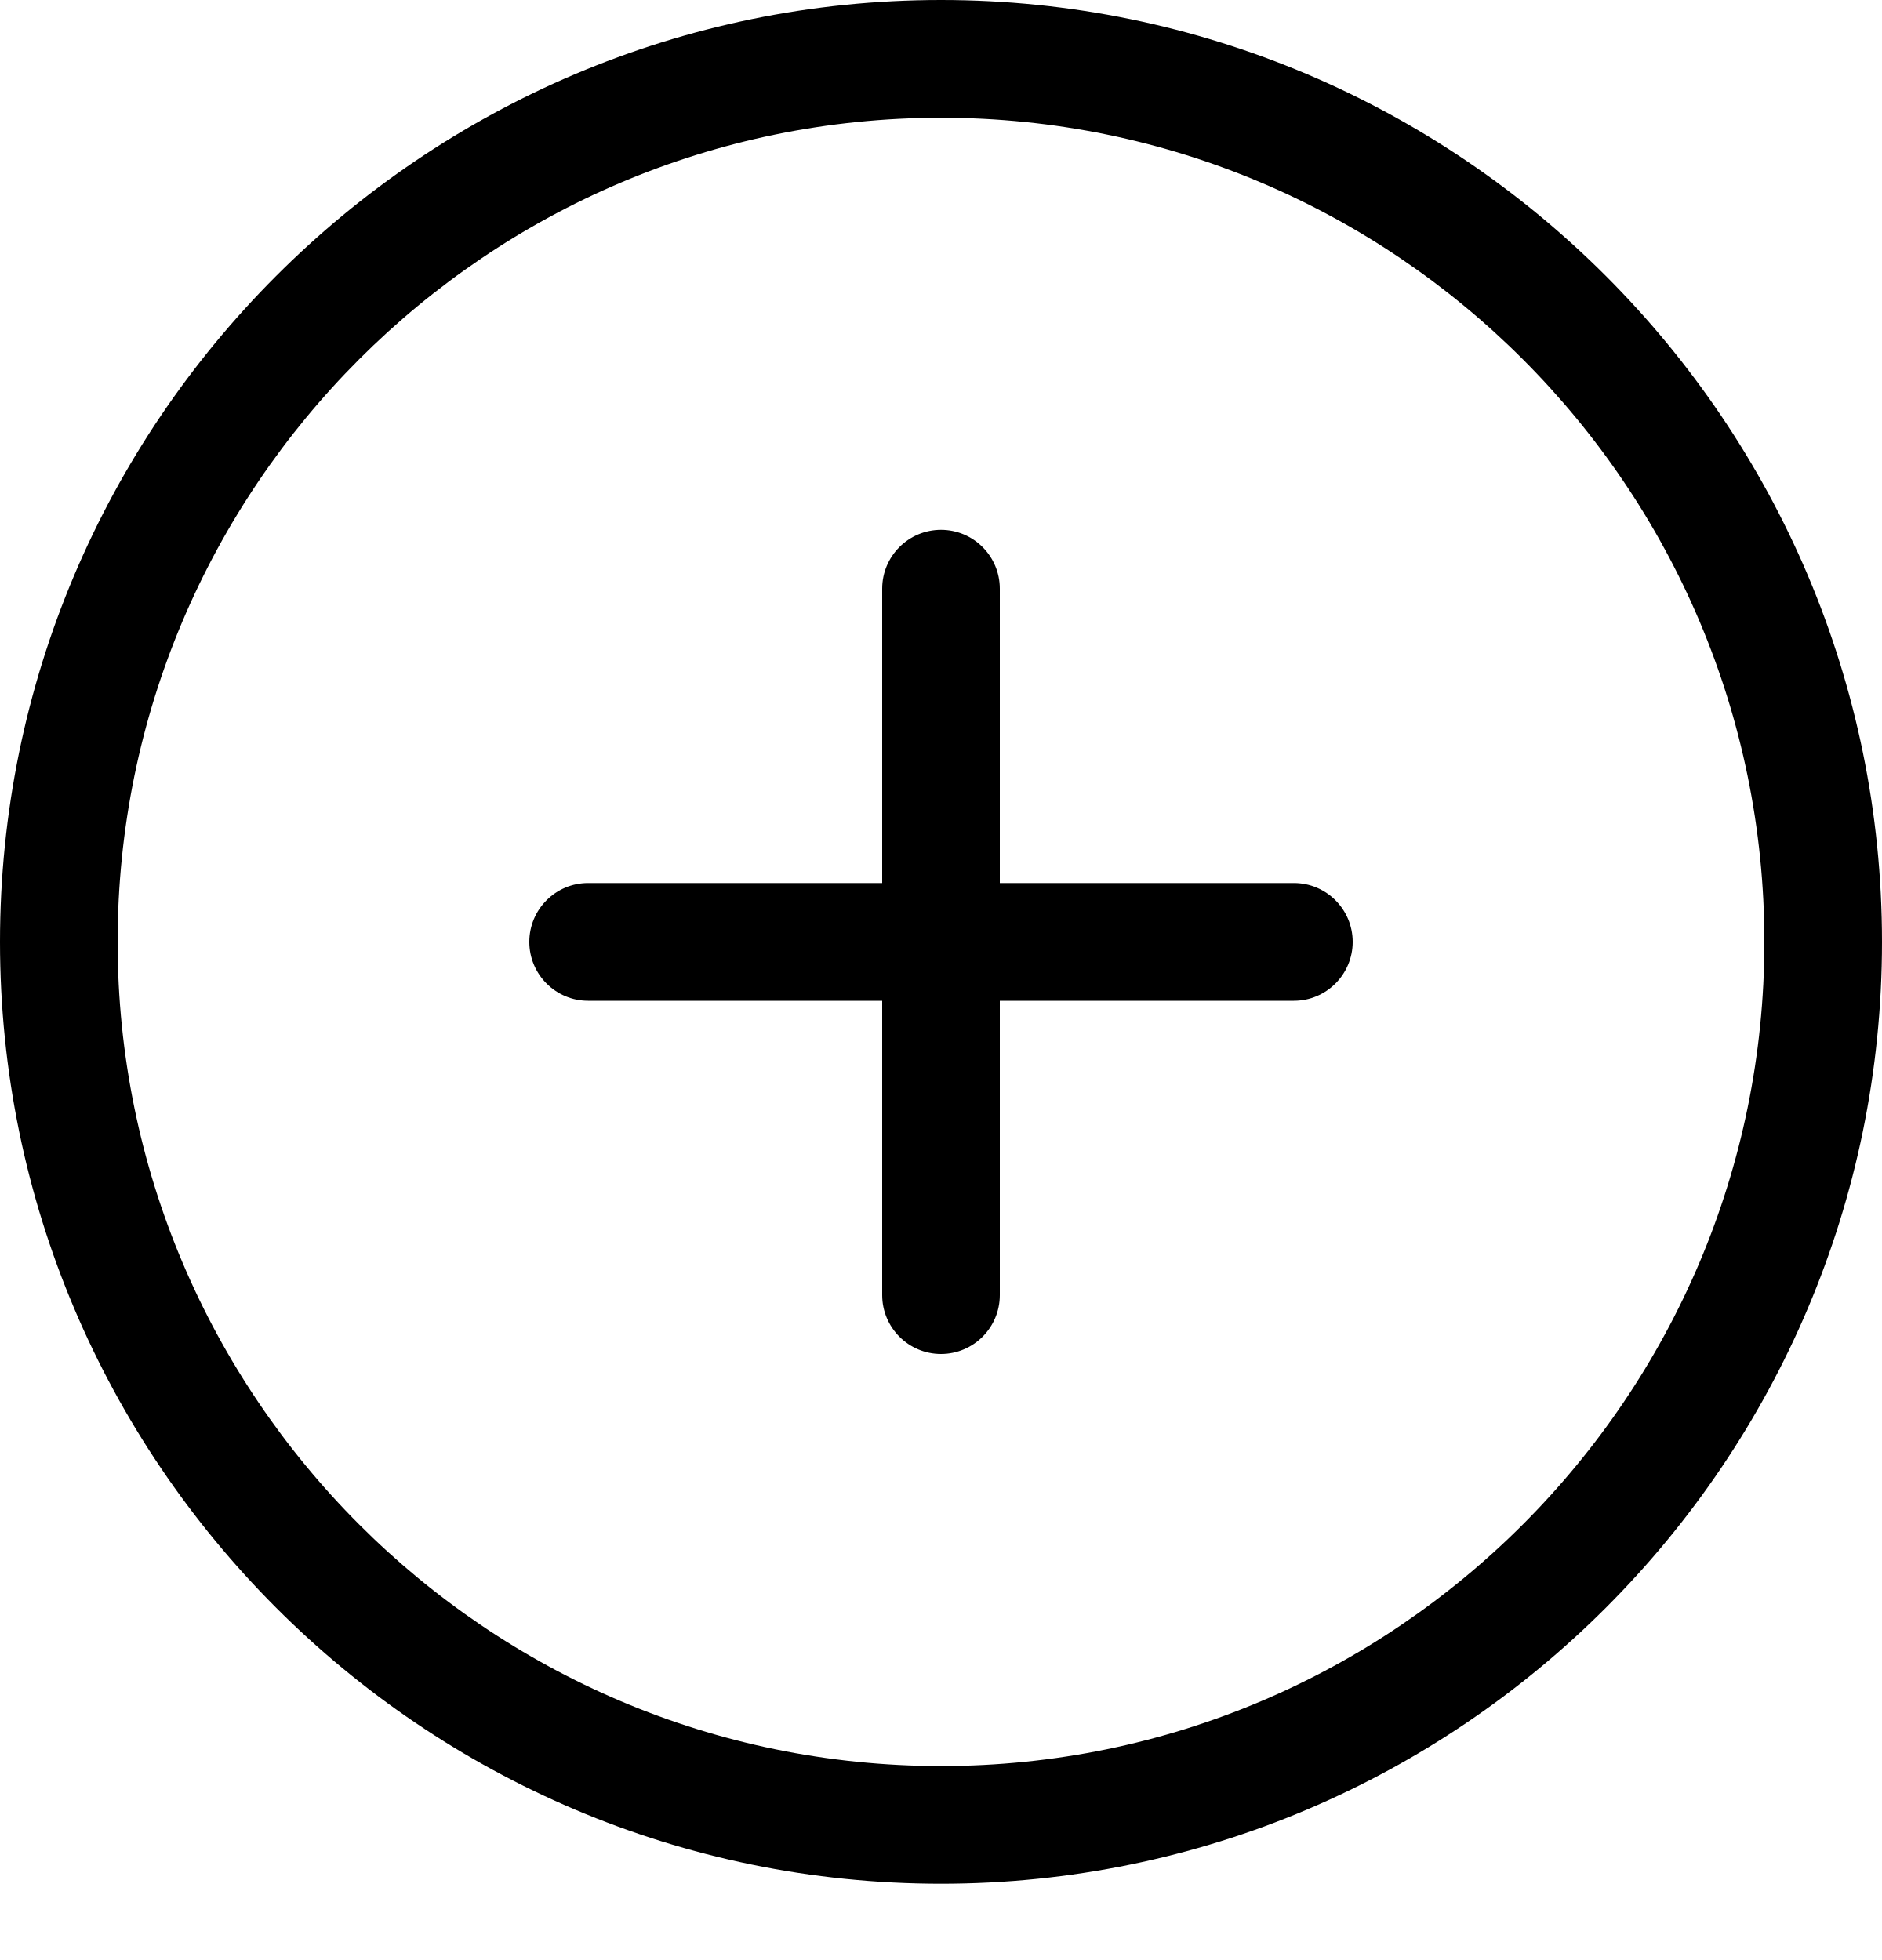
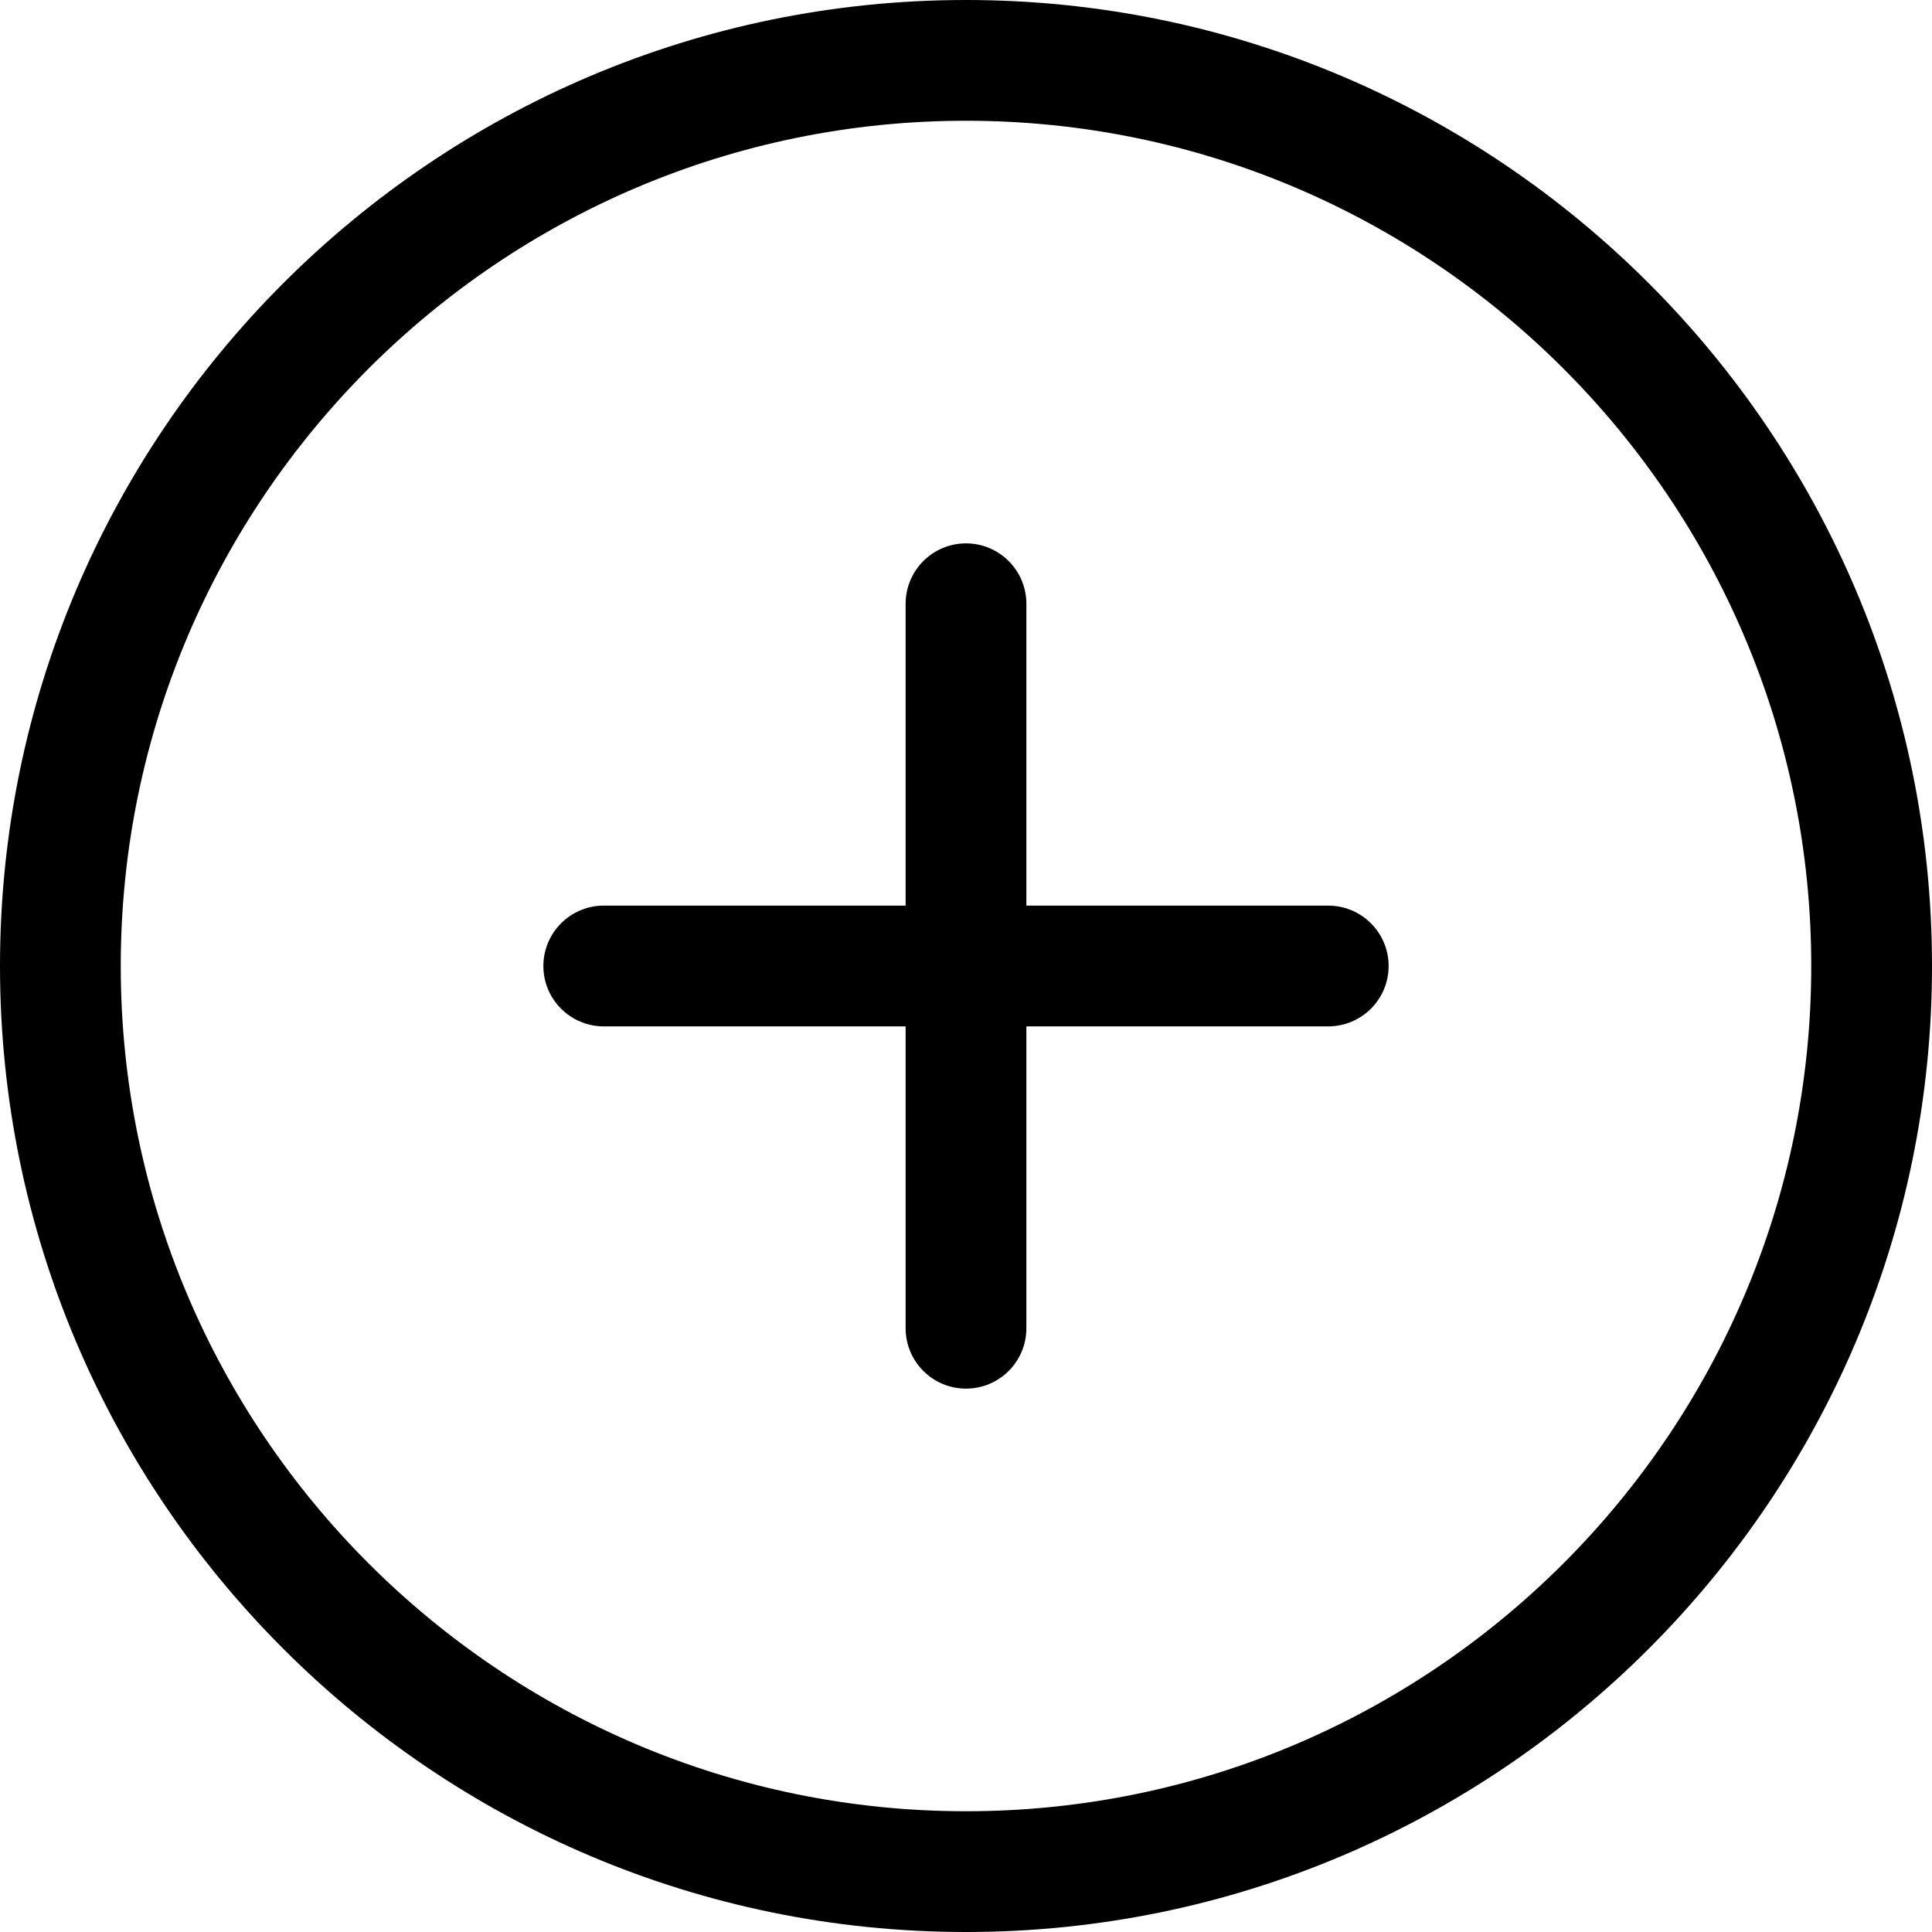
- <svg xmlns="http://www.w3.org/2000/svg" width="24" height="25" viewBox="0 0 24 25" fill="none">
-   <path d="M12 17.27C11.586 17.27 11.25 16.933 11.25 16.519V12.765H7.5C7.086 12.765 6.75 12.428 6.75 12.014C6.75 11.599 7.086 11.263 7.5 11.263H11.25V7.509C11.25 7.094 11.586 6.758 12 6.758C12.414 6.758 12.75 7.094 12.75 7.509V11.263H16.5C16.914 11.263 17.25 11.599 17.25 12.014C17.25 12.428 16.914 12.765 16.5 12.765H12.75V16.519C12.75 16.933 12.414 17.27 12 17.27Z" fill="black" />
-   <path d="M12 24.027C5.383 24.027 0 18.638 0 12.014C0 5.389 5.383 0 12 0C18.617 0 24 5.389 24 12.014C24 18.638 18.617 24.027 12 24.027ZM12 1.502C6.21 1.502 1.5 6.217 1.5 12.014C1.5 17.81 6.21 22.526 12 22.526C17.79 22.526 22.5 17.81 22.5 12.014C22.5 6.217 17.79 1.502 12 1.502Z" fill="black" />
+ <svg xmlns="http://www.w3.org/2000/svg" width="24" height="24" viewBox="0 0 24 24" fill="none">
+   <path d="M12 17.25C11.586 17.25 11.25 16.914 11.25 16.5V12.75H7.5C7.086 12.75 6.75 12.414 6.75 12C6.75 11.586 7.086 11.25 7.5 11.25H11.25V7.5C11.25 7.086 11.586 6.75 12 6.75C12.414 6.75 12.75 7.086 12.75 7.5V11.25H16.5C16.914 11.25 17.25 11.586 17.25 12C17.25 12.414 16.914 12.75 16.5 12.75H12.75V16.5C12.75 16.914 12.414 17.25 12 17.25Z" fill="black" />
+   <path d="M12 24C5.383 24 0 18.617 0 12C0 5.383 5.383 0 12 0C18.617 0 24 5.383 24 12C24 18.617 18.617 24 12 24ZM12 1.5C6.21 1.5 1.5 6.21 1.5 12C1.5 17.79 6.21 22.5 12 22.5C17.79 22.5 22.5 17.79 22.5 12C22.5 6.21 17.79 1.5 12 1.5Z" fill="black" />
</svg>
